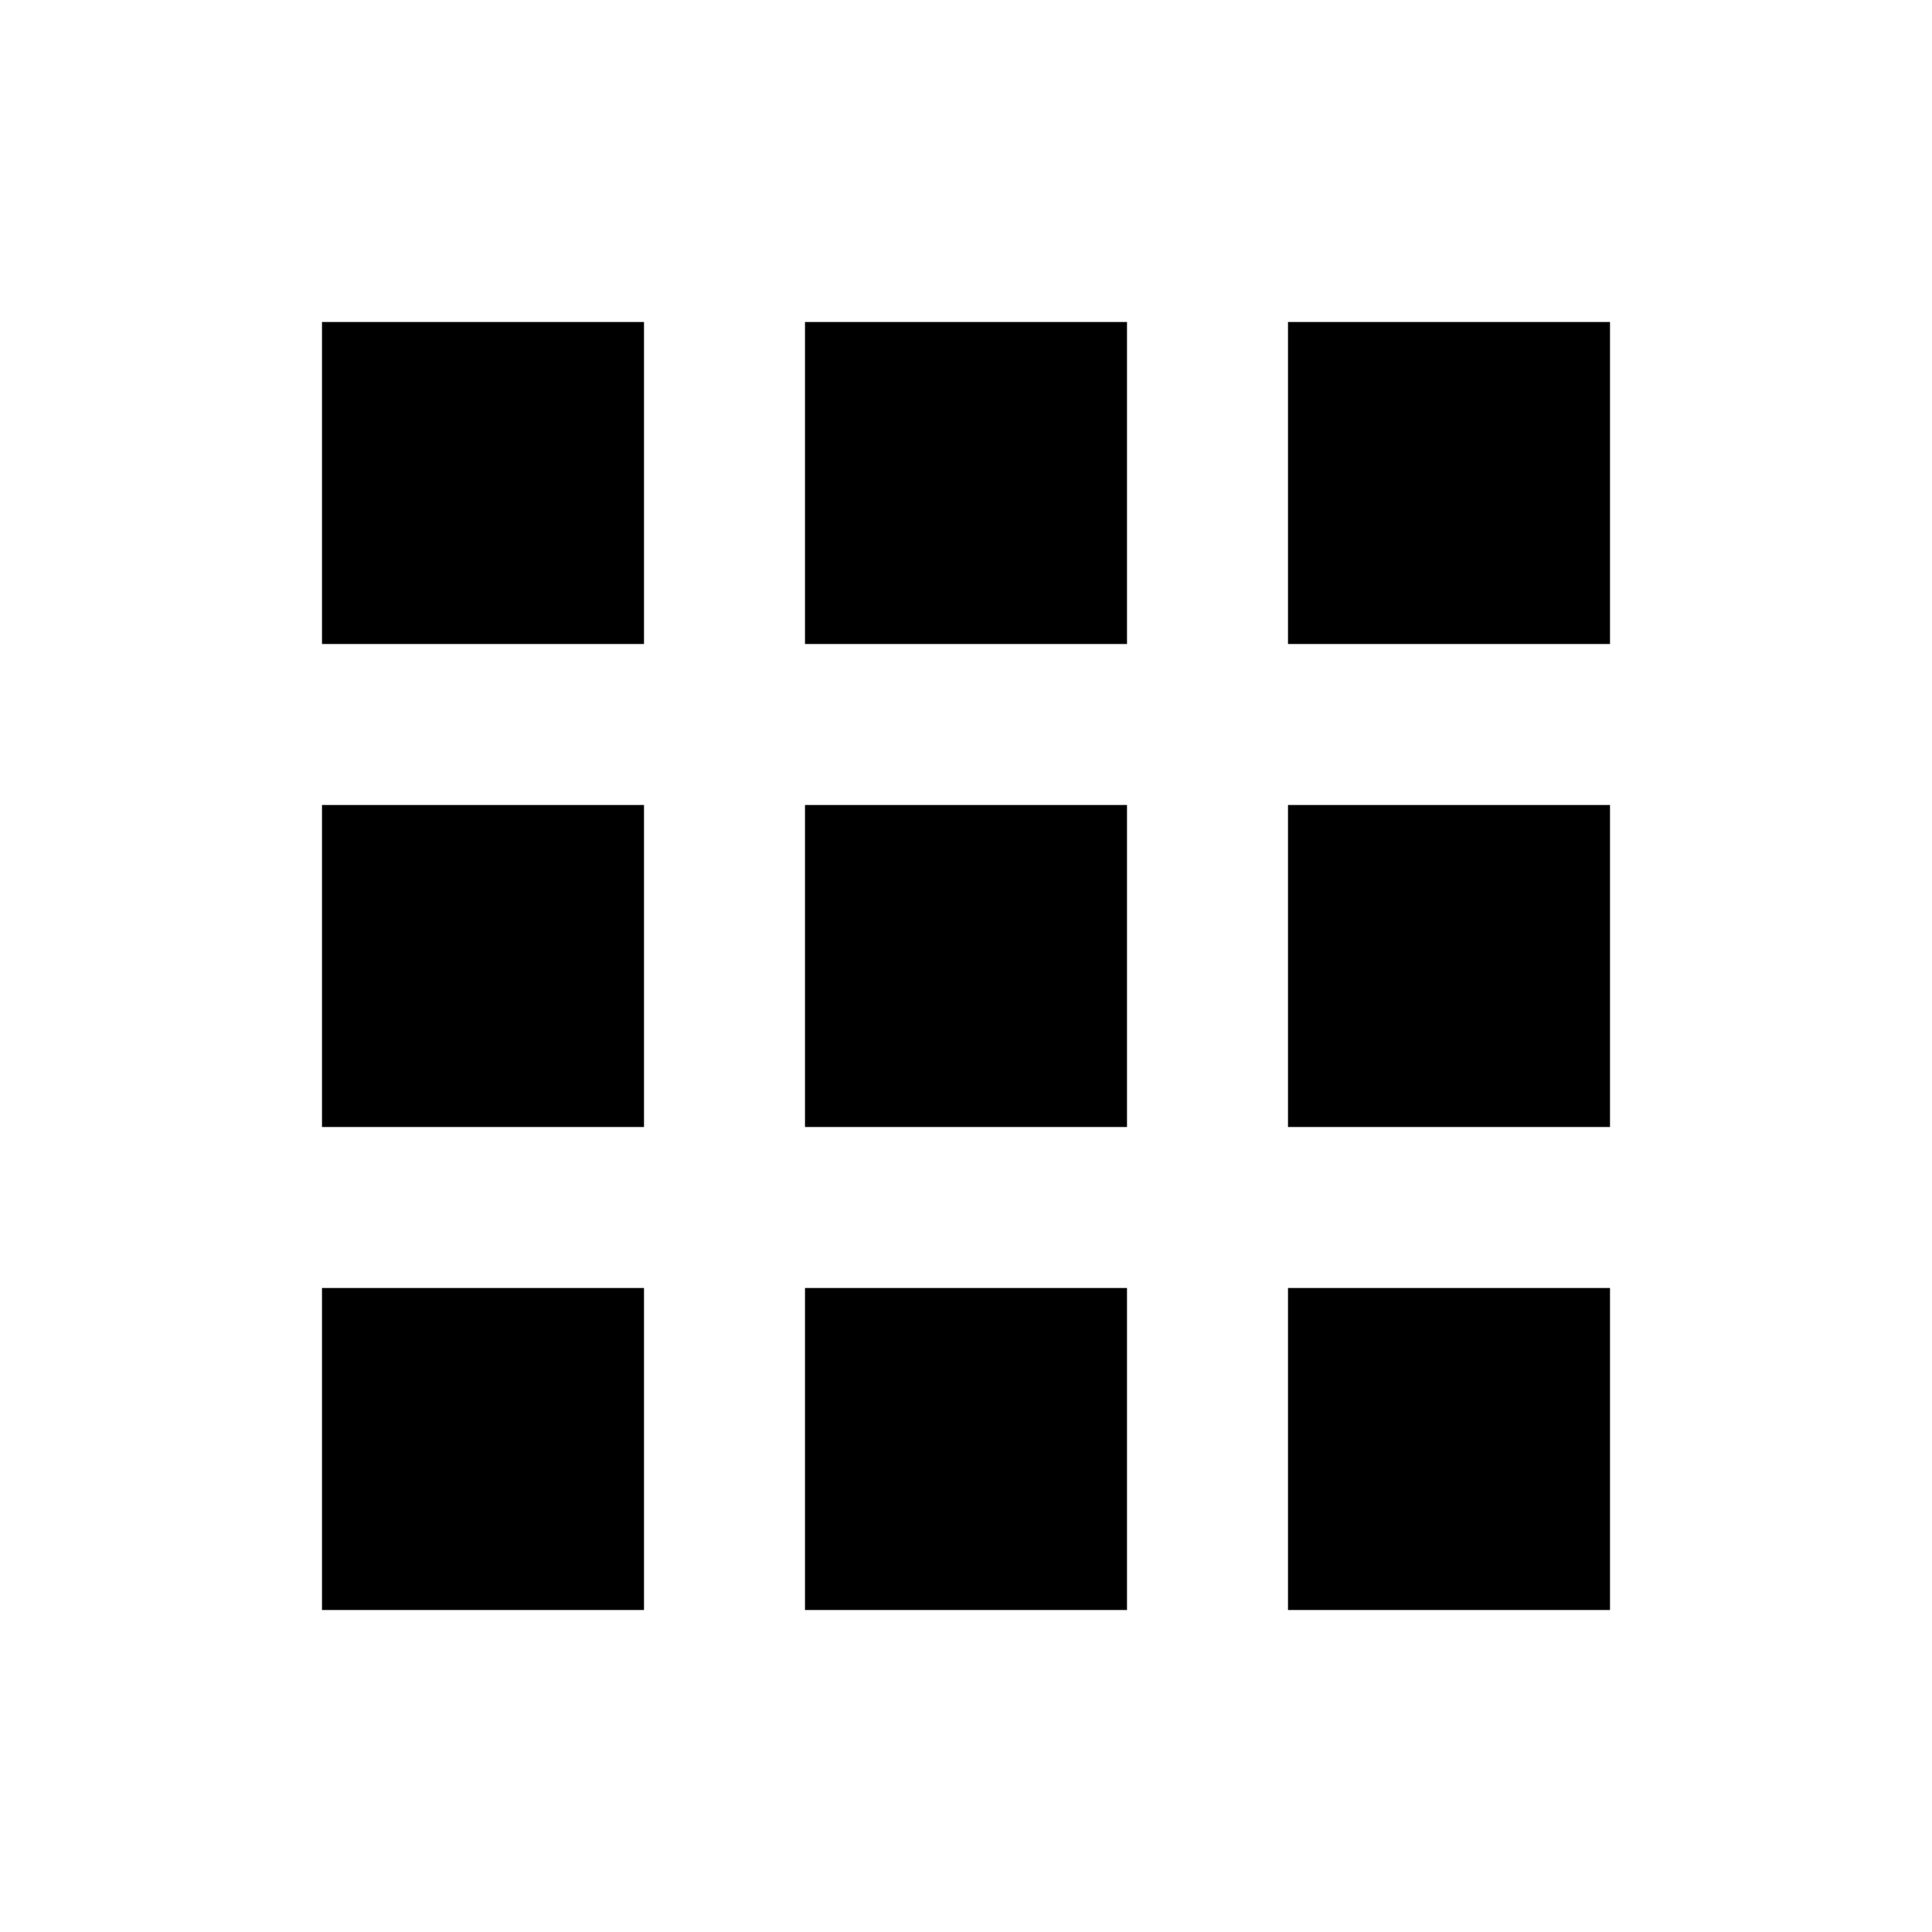
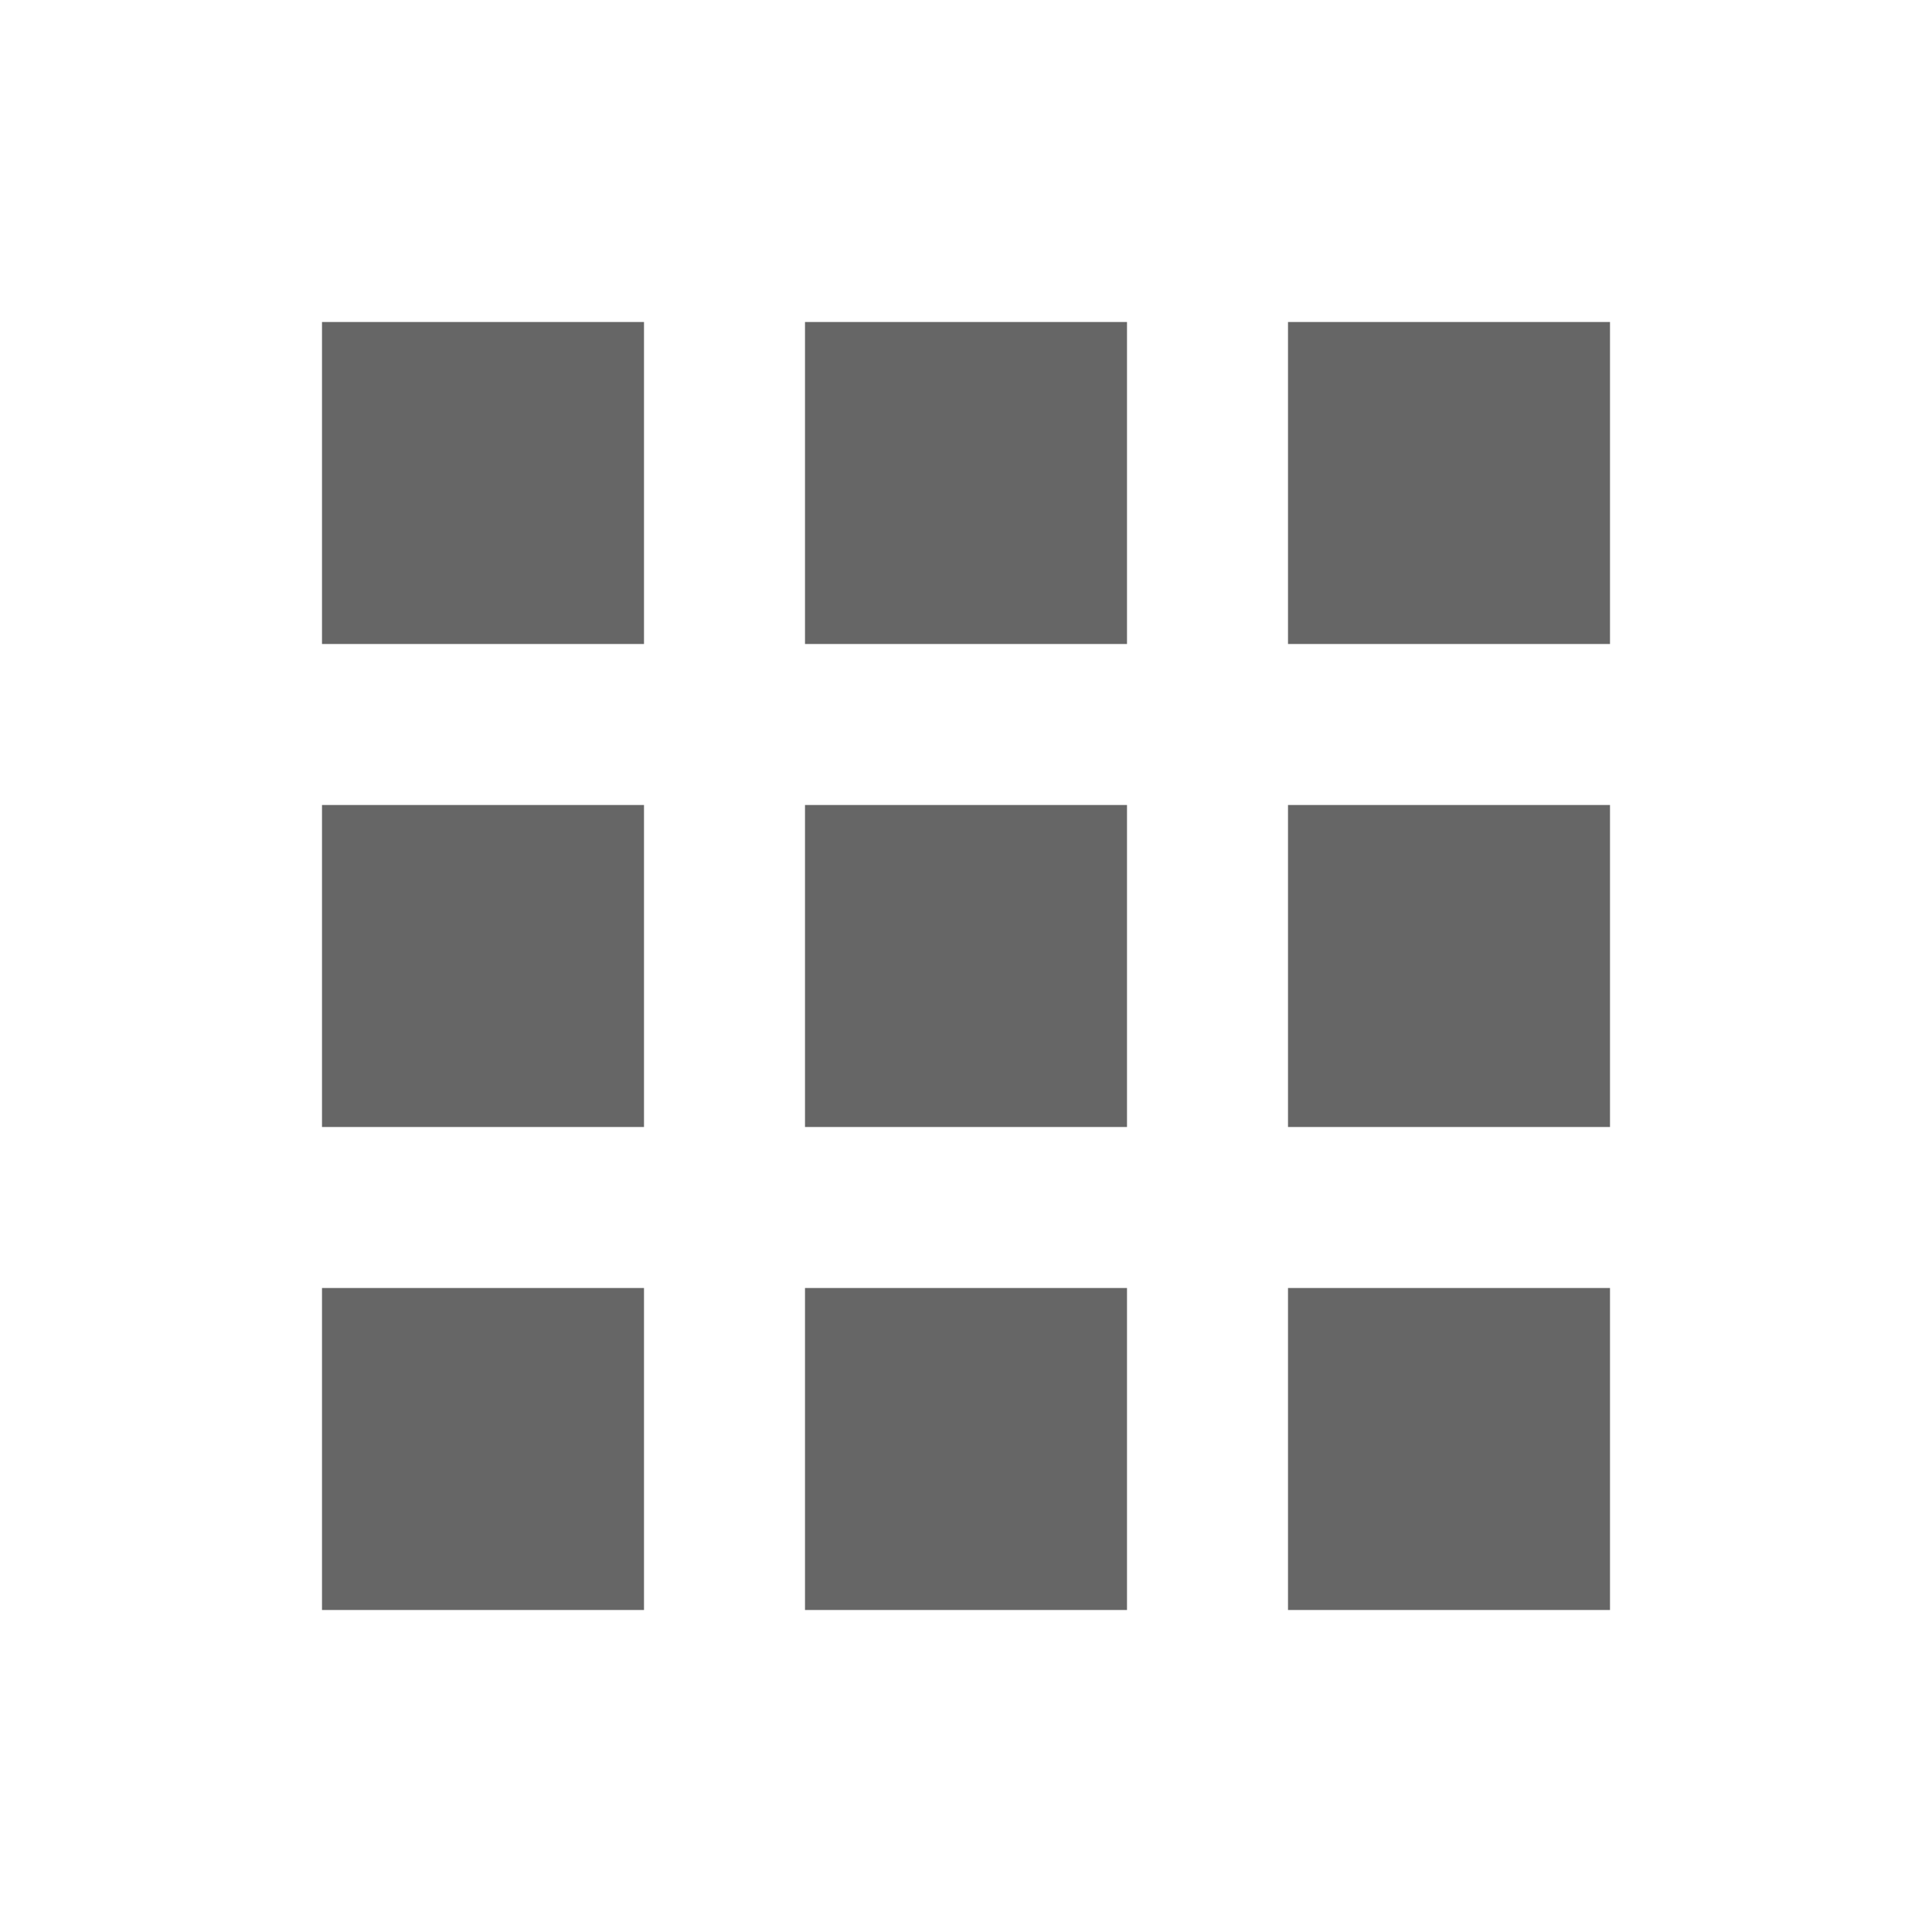
<svg xmlns="http://www.w3.org/2000/svg" viewBox="0 0 24 24" preserveAspectRatio="xMidYMid meet" focusable="false" class="style-scope yt-icon" style="pointer-events: none; display: block; width: 100%; height: 100%;">
  <g class="style-scope yt-icon">
-     <path d="M4 8h4V4H4v4zm6 12h4v-4h-4v4zm-6 0h4v-4H4v4zm0-6h4v-4H4v4zm6 0h4v-4h-4v4zm6-10v4h4V4h-4zm-6 4h4V4h-4v4zm6 6h4v-4h-4v4zm0 6h4v-4h-4v4z" class="style-scope yt-icon" />
+     <path d="M4 8h4V4H4v4zm6 12h4v-4h-4v4zm-6 0h4v-4H4v4zm0-6h4v-4H4v4zm6 0h4v-4h-4v4zm6-10v4h4V4h-4zm-6 4h4V4h-4v4zm6 6h4v-4h-4v4zm0 6h4v-4h-4v4z" class="style-scope yt-icon" fill="#666" />
  </g>
</svg>
